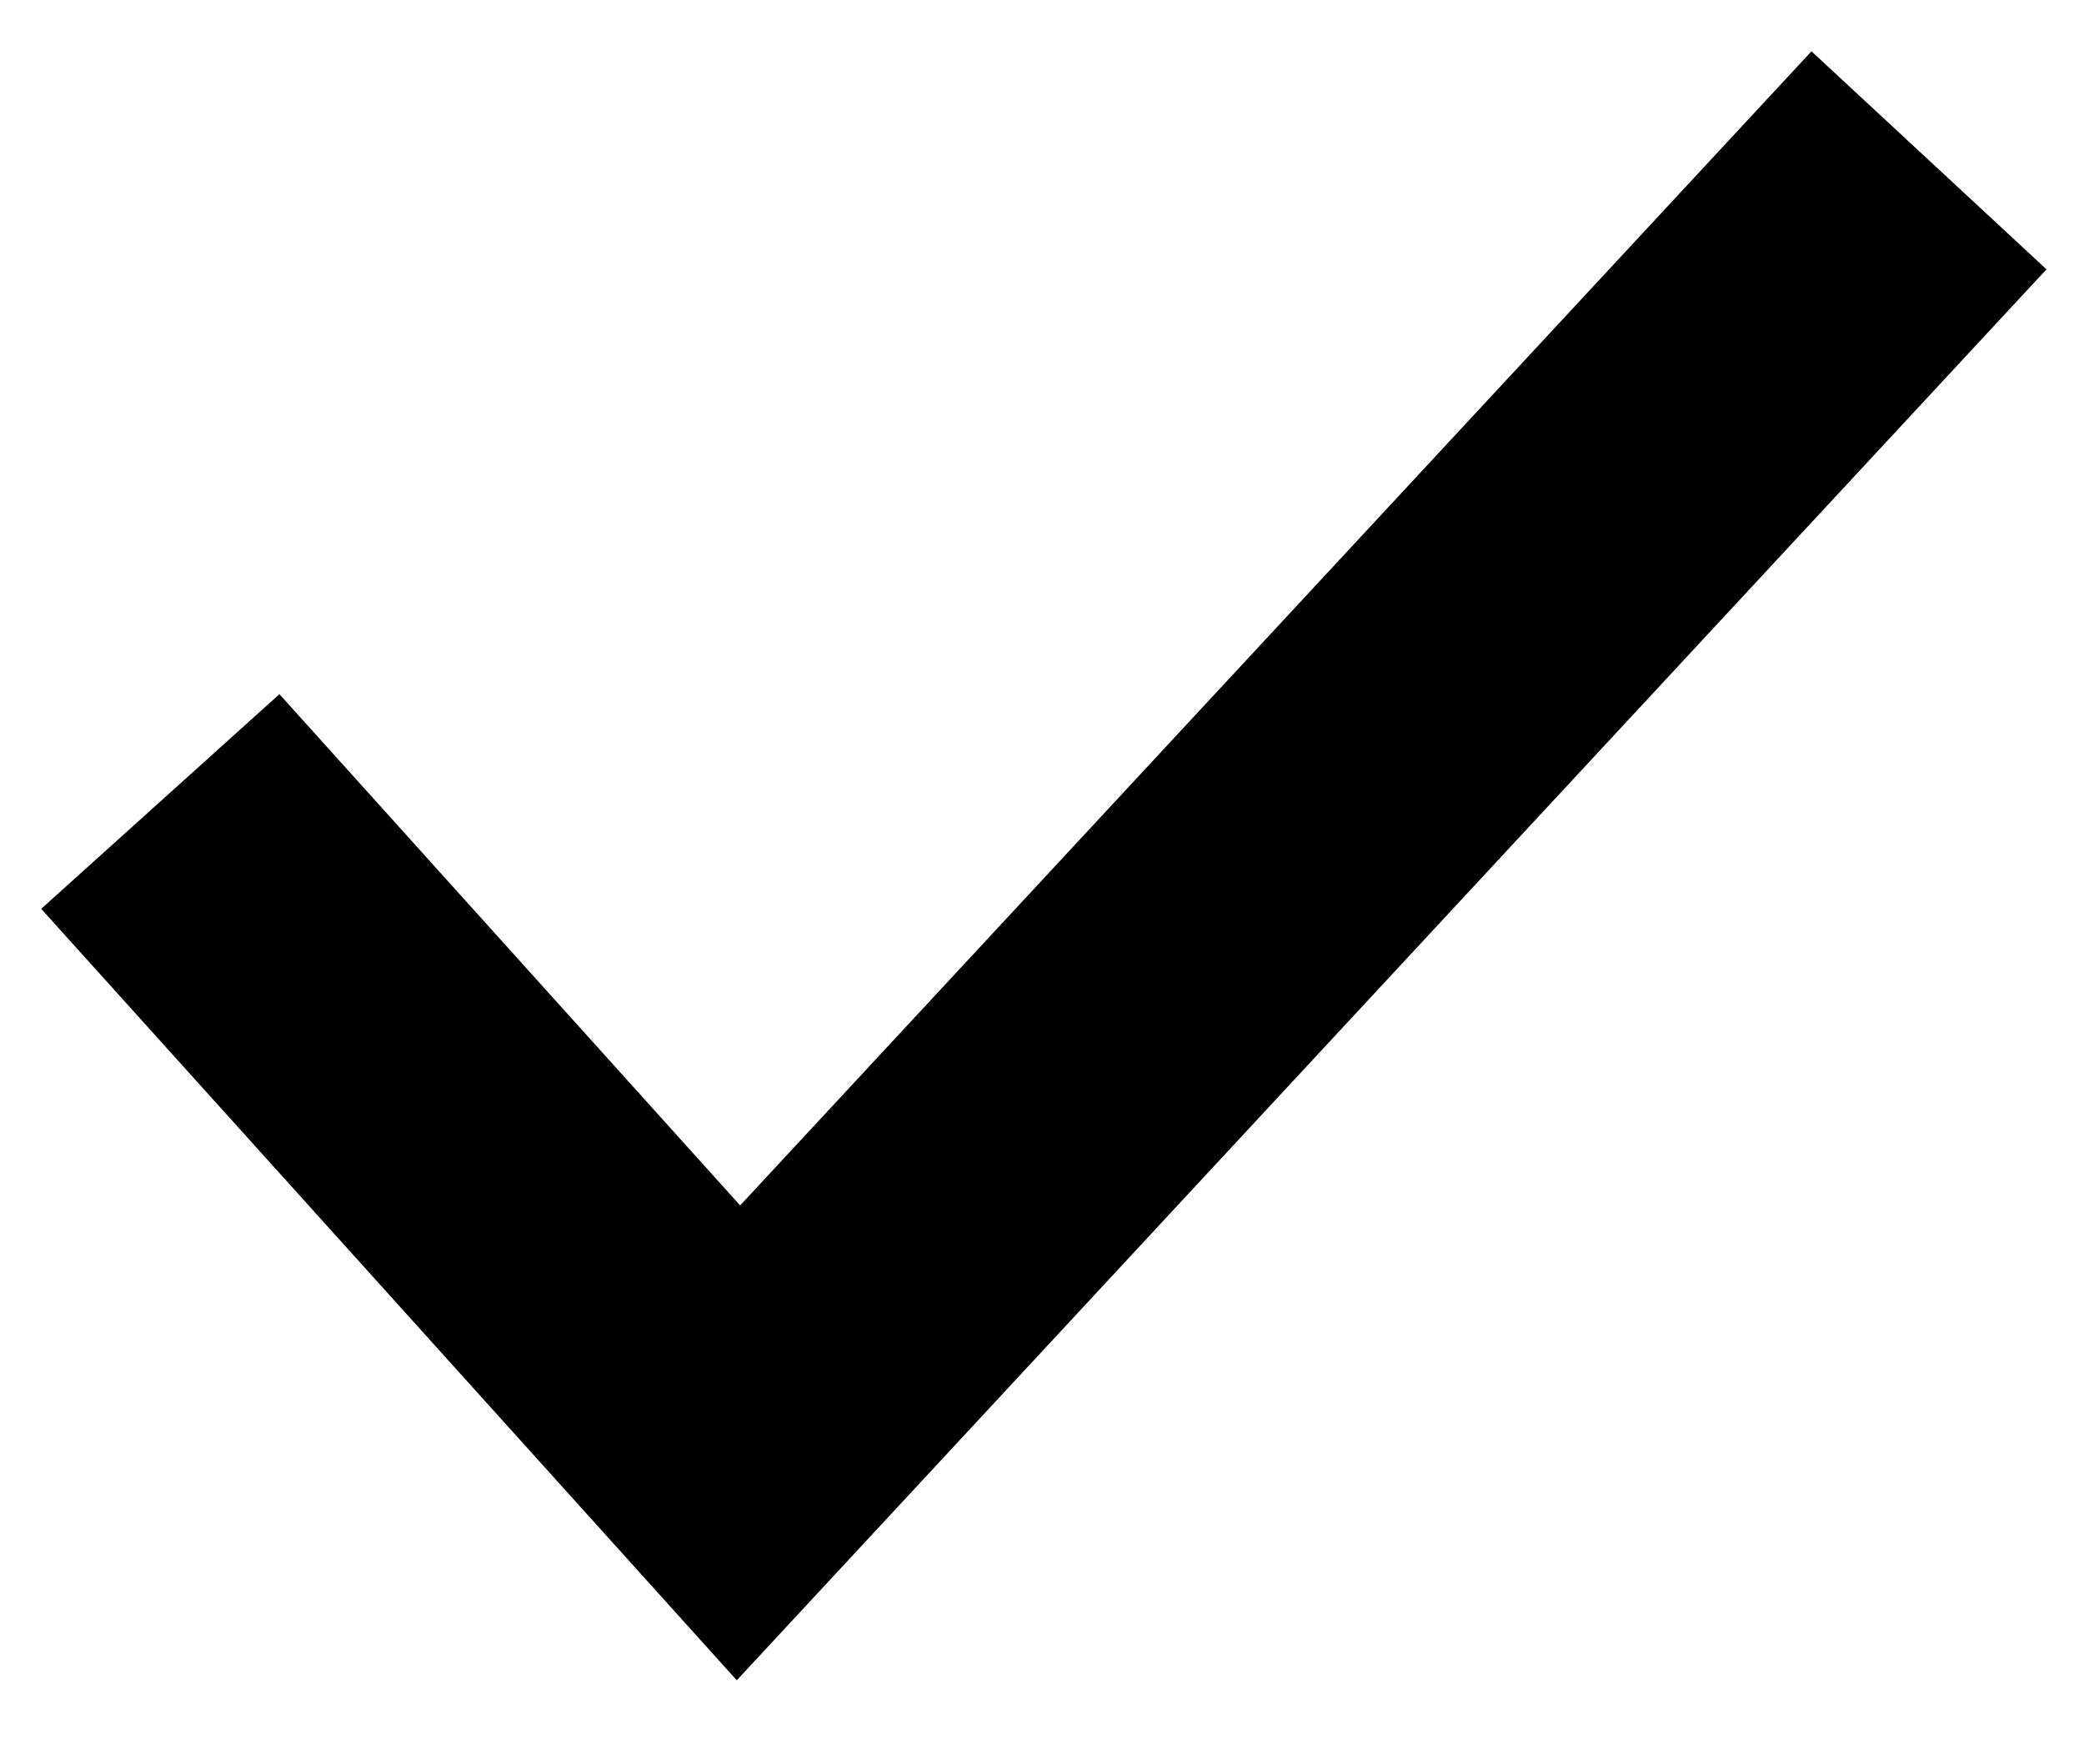
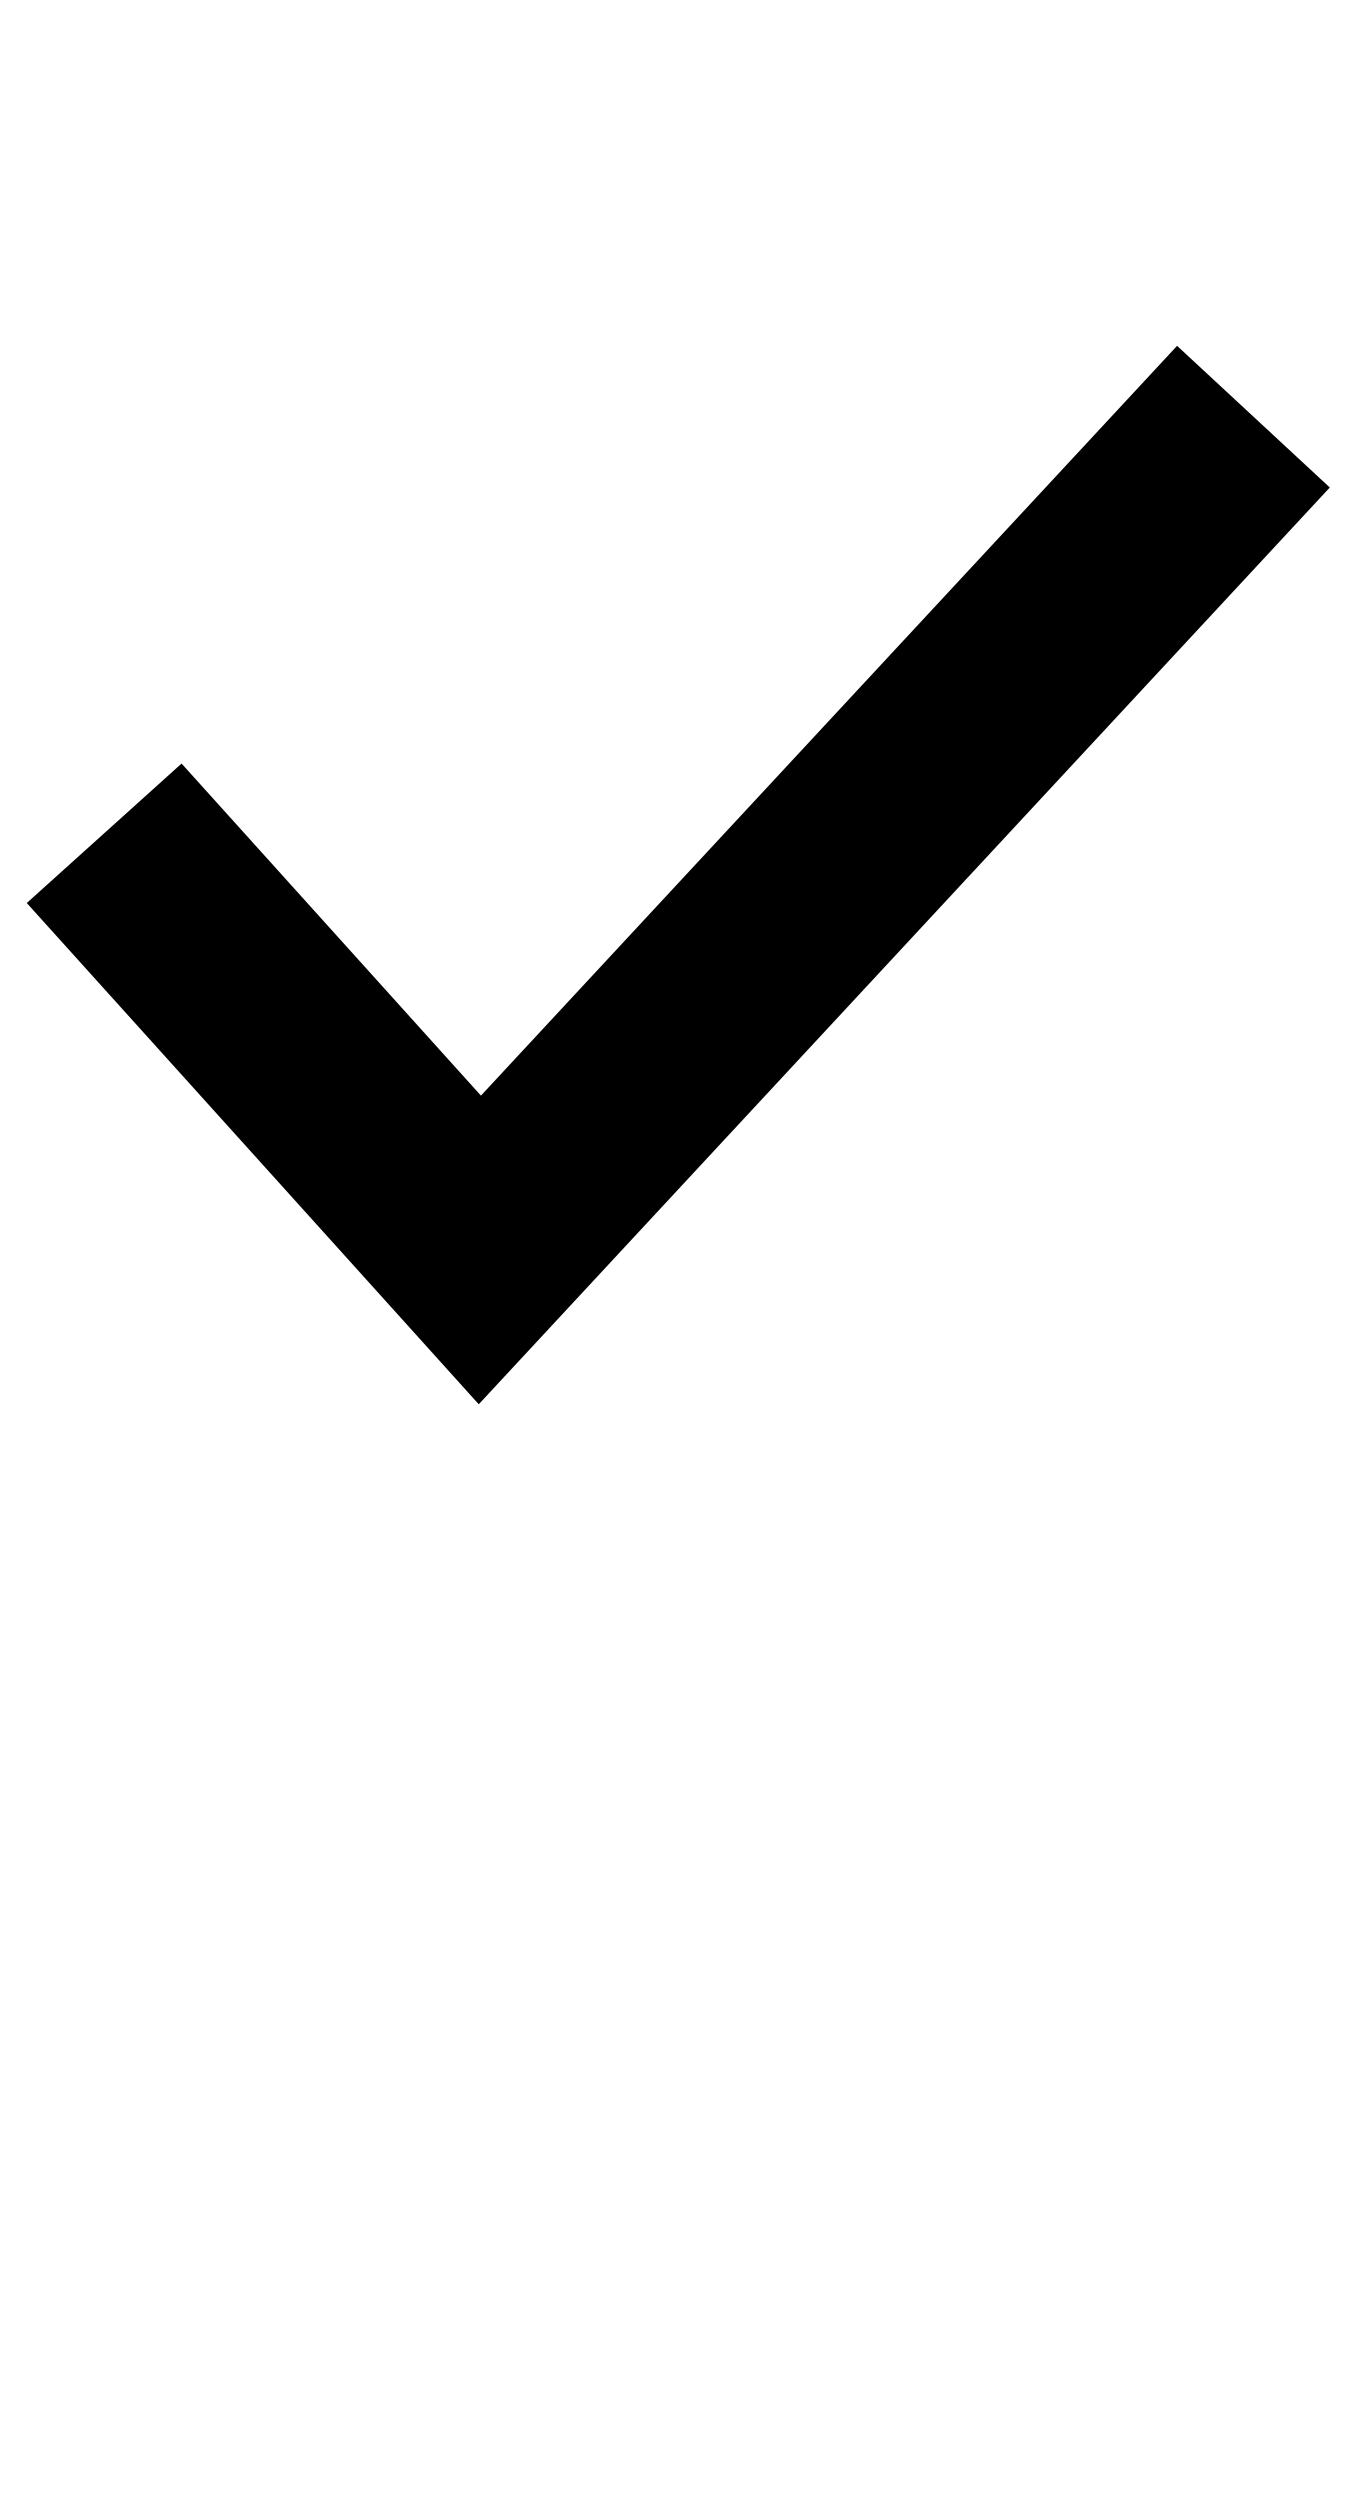
- <svg xmlns="http://www.w3.org/2000/svg" width="13" height="11" viewBox="0 0 13 11" fill="none">
-   <path fill-rule="evenodd" clip-rule="evenodd" d="M12.766 1.68L4.596 10.481L0.257 5.669L1.743 4.33L4.617 7.519L11.3 0.32L12.766 1.68Z" fill="black" />
+ <svg xmlns="http://www.w3.org/2000/svg" width="13" height="24" viewBox="0 0 13 24" fill="none">
+   <g id="Frame 277132151">
+     <path id="Path Copy 2 (Stroke)" fill-rule="evenodd" clip-rule="evenodd" d="M12.766 4.68L4.596 13.481L0.257 8.669L1.743 7.33L4.617 10.518L11.3 3.32L12.766 4.68Z" fill="black" />
+   </g>
</svg>
